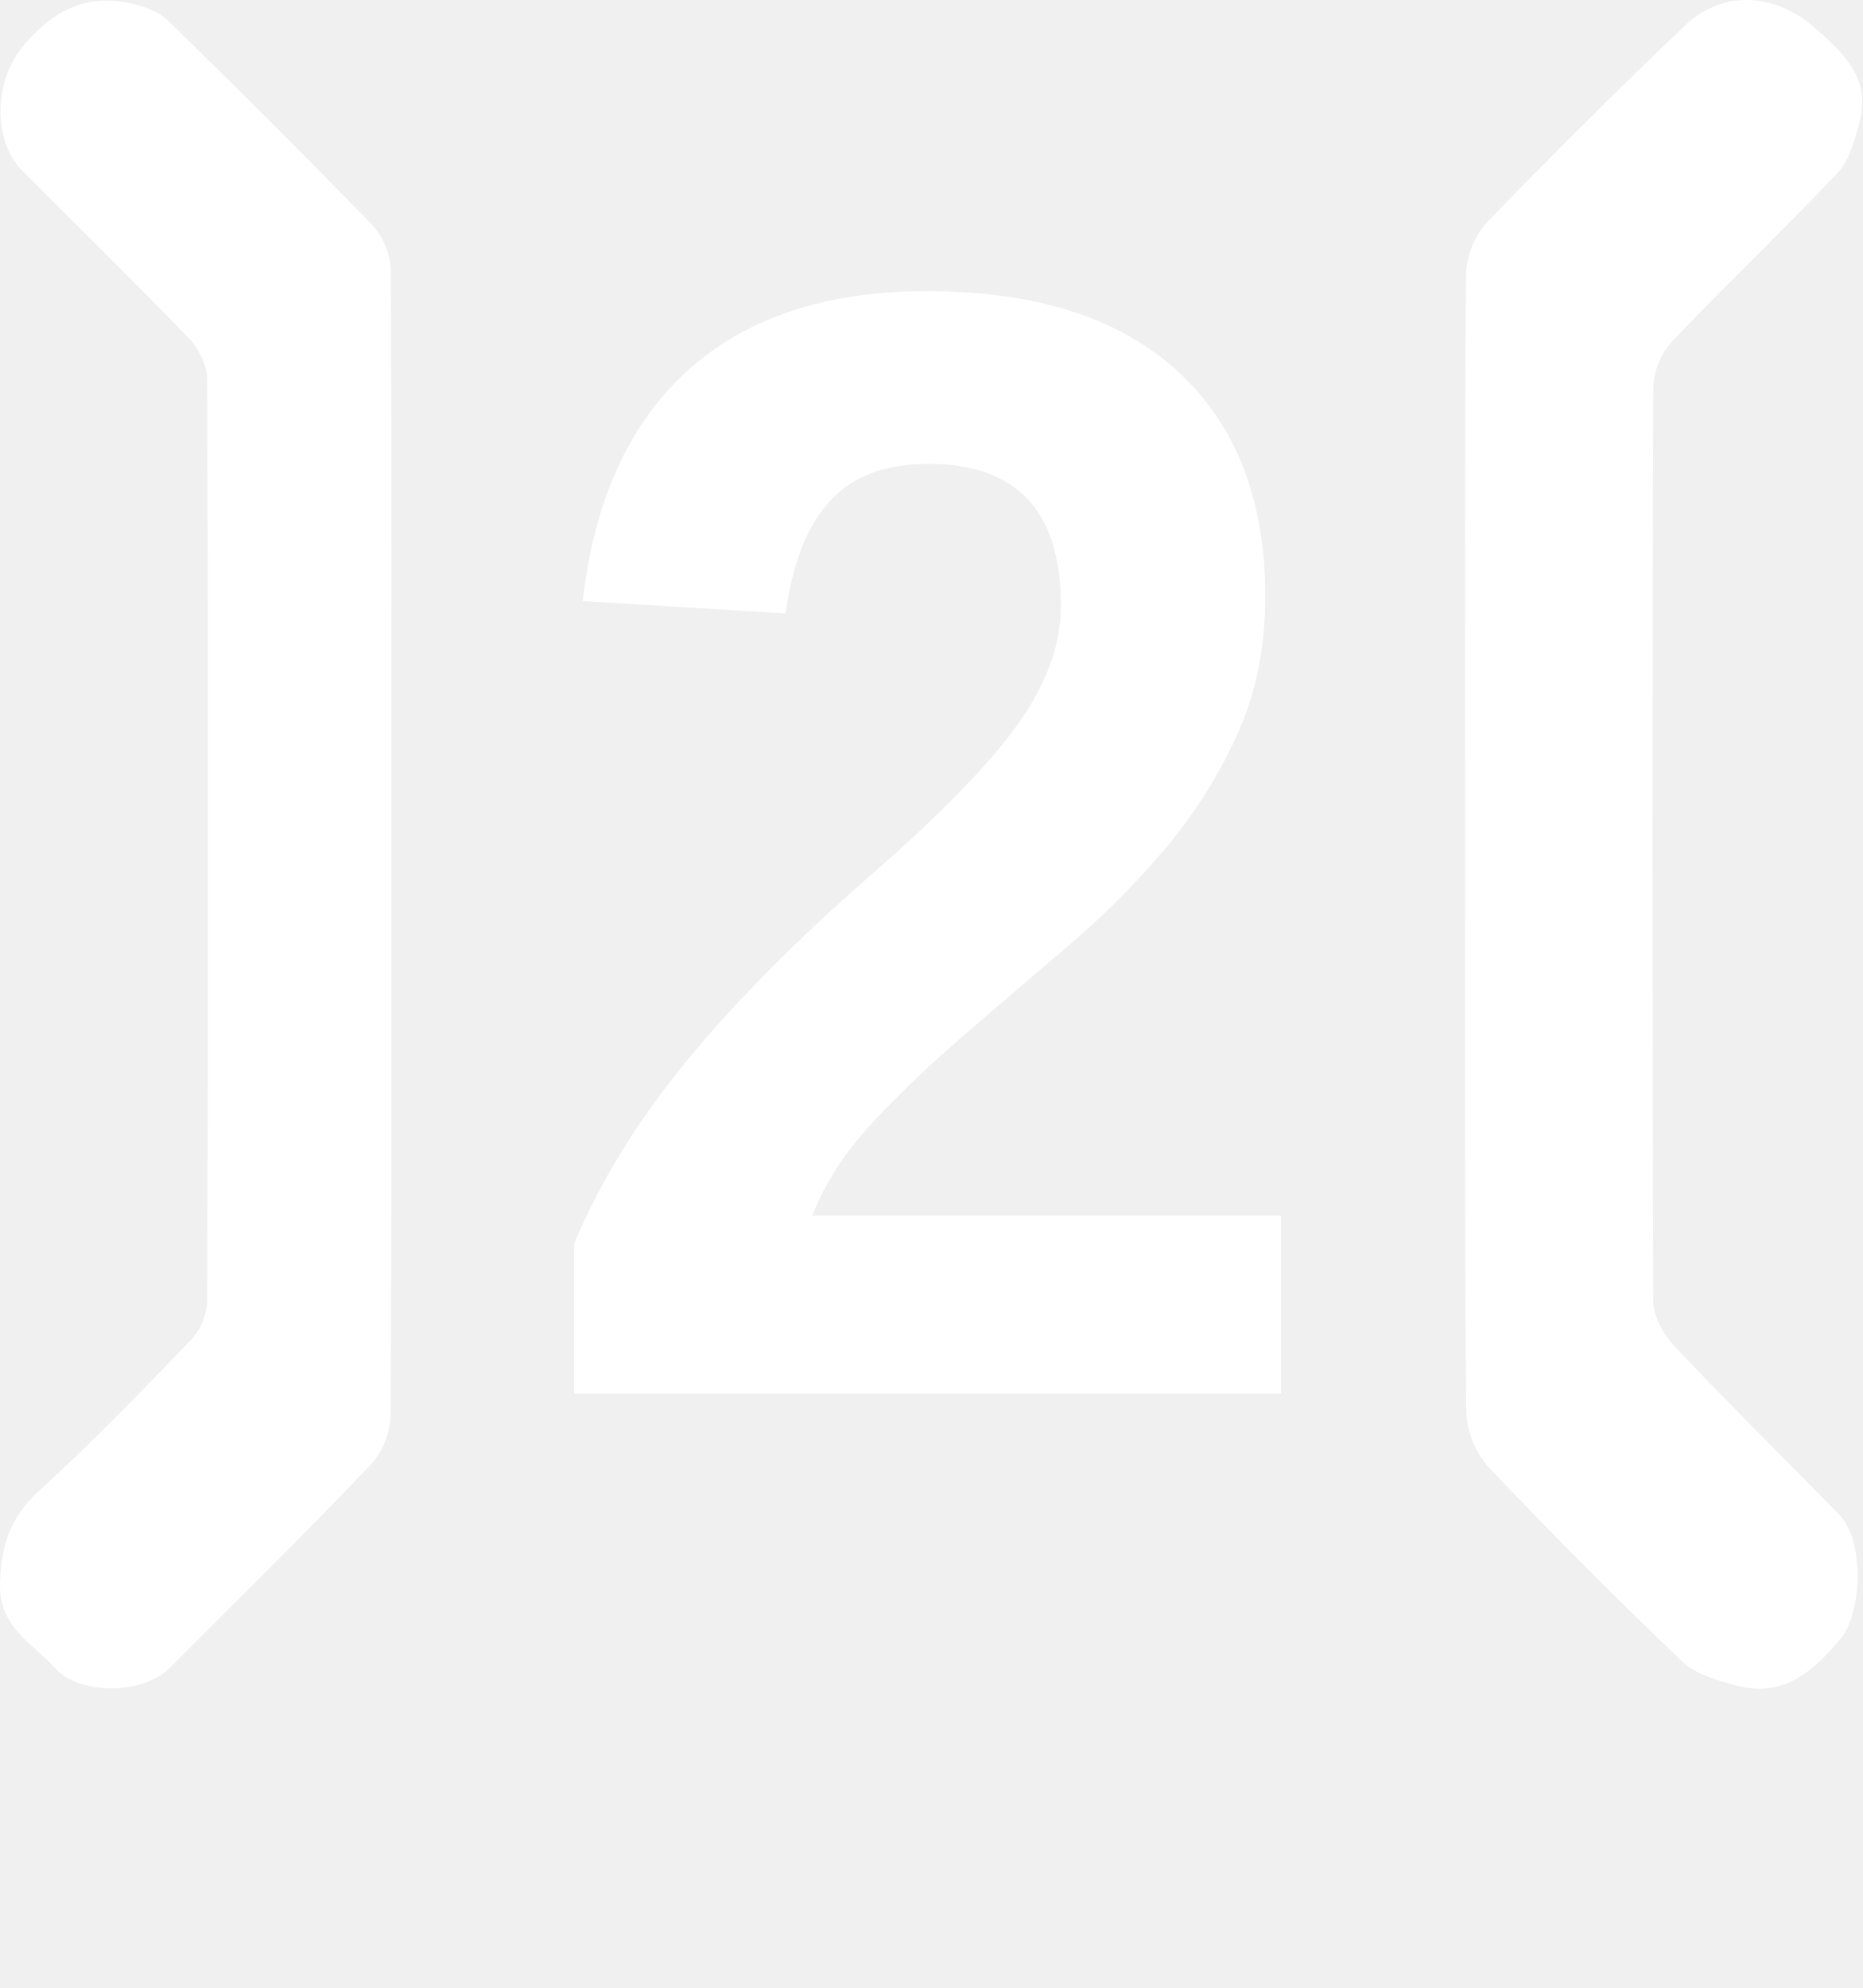
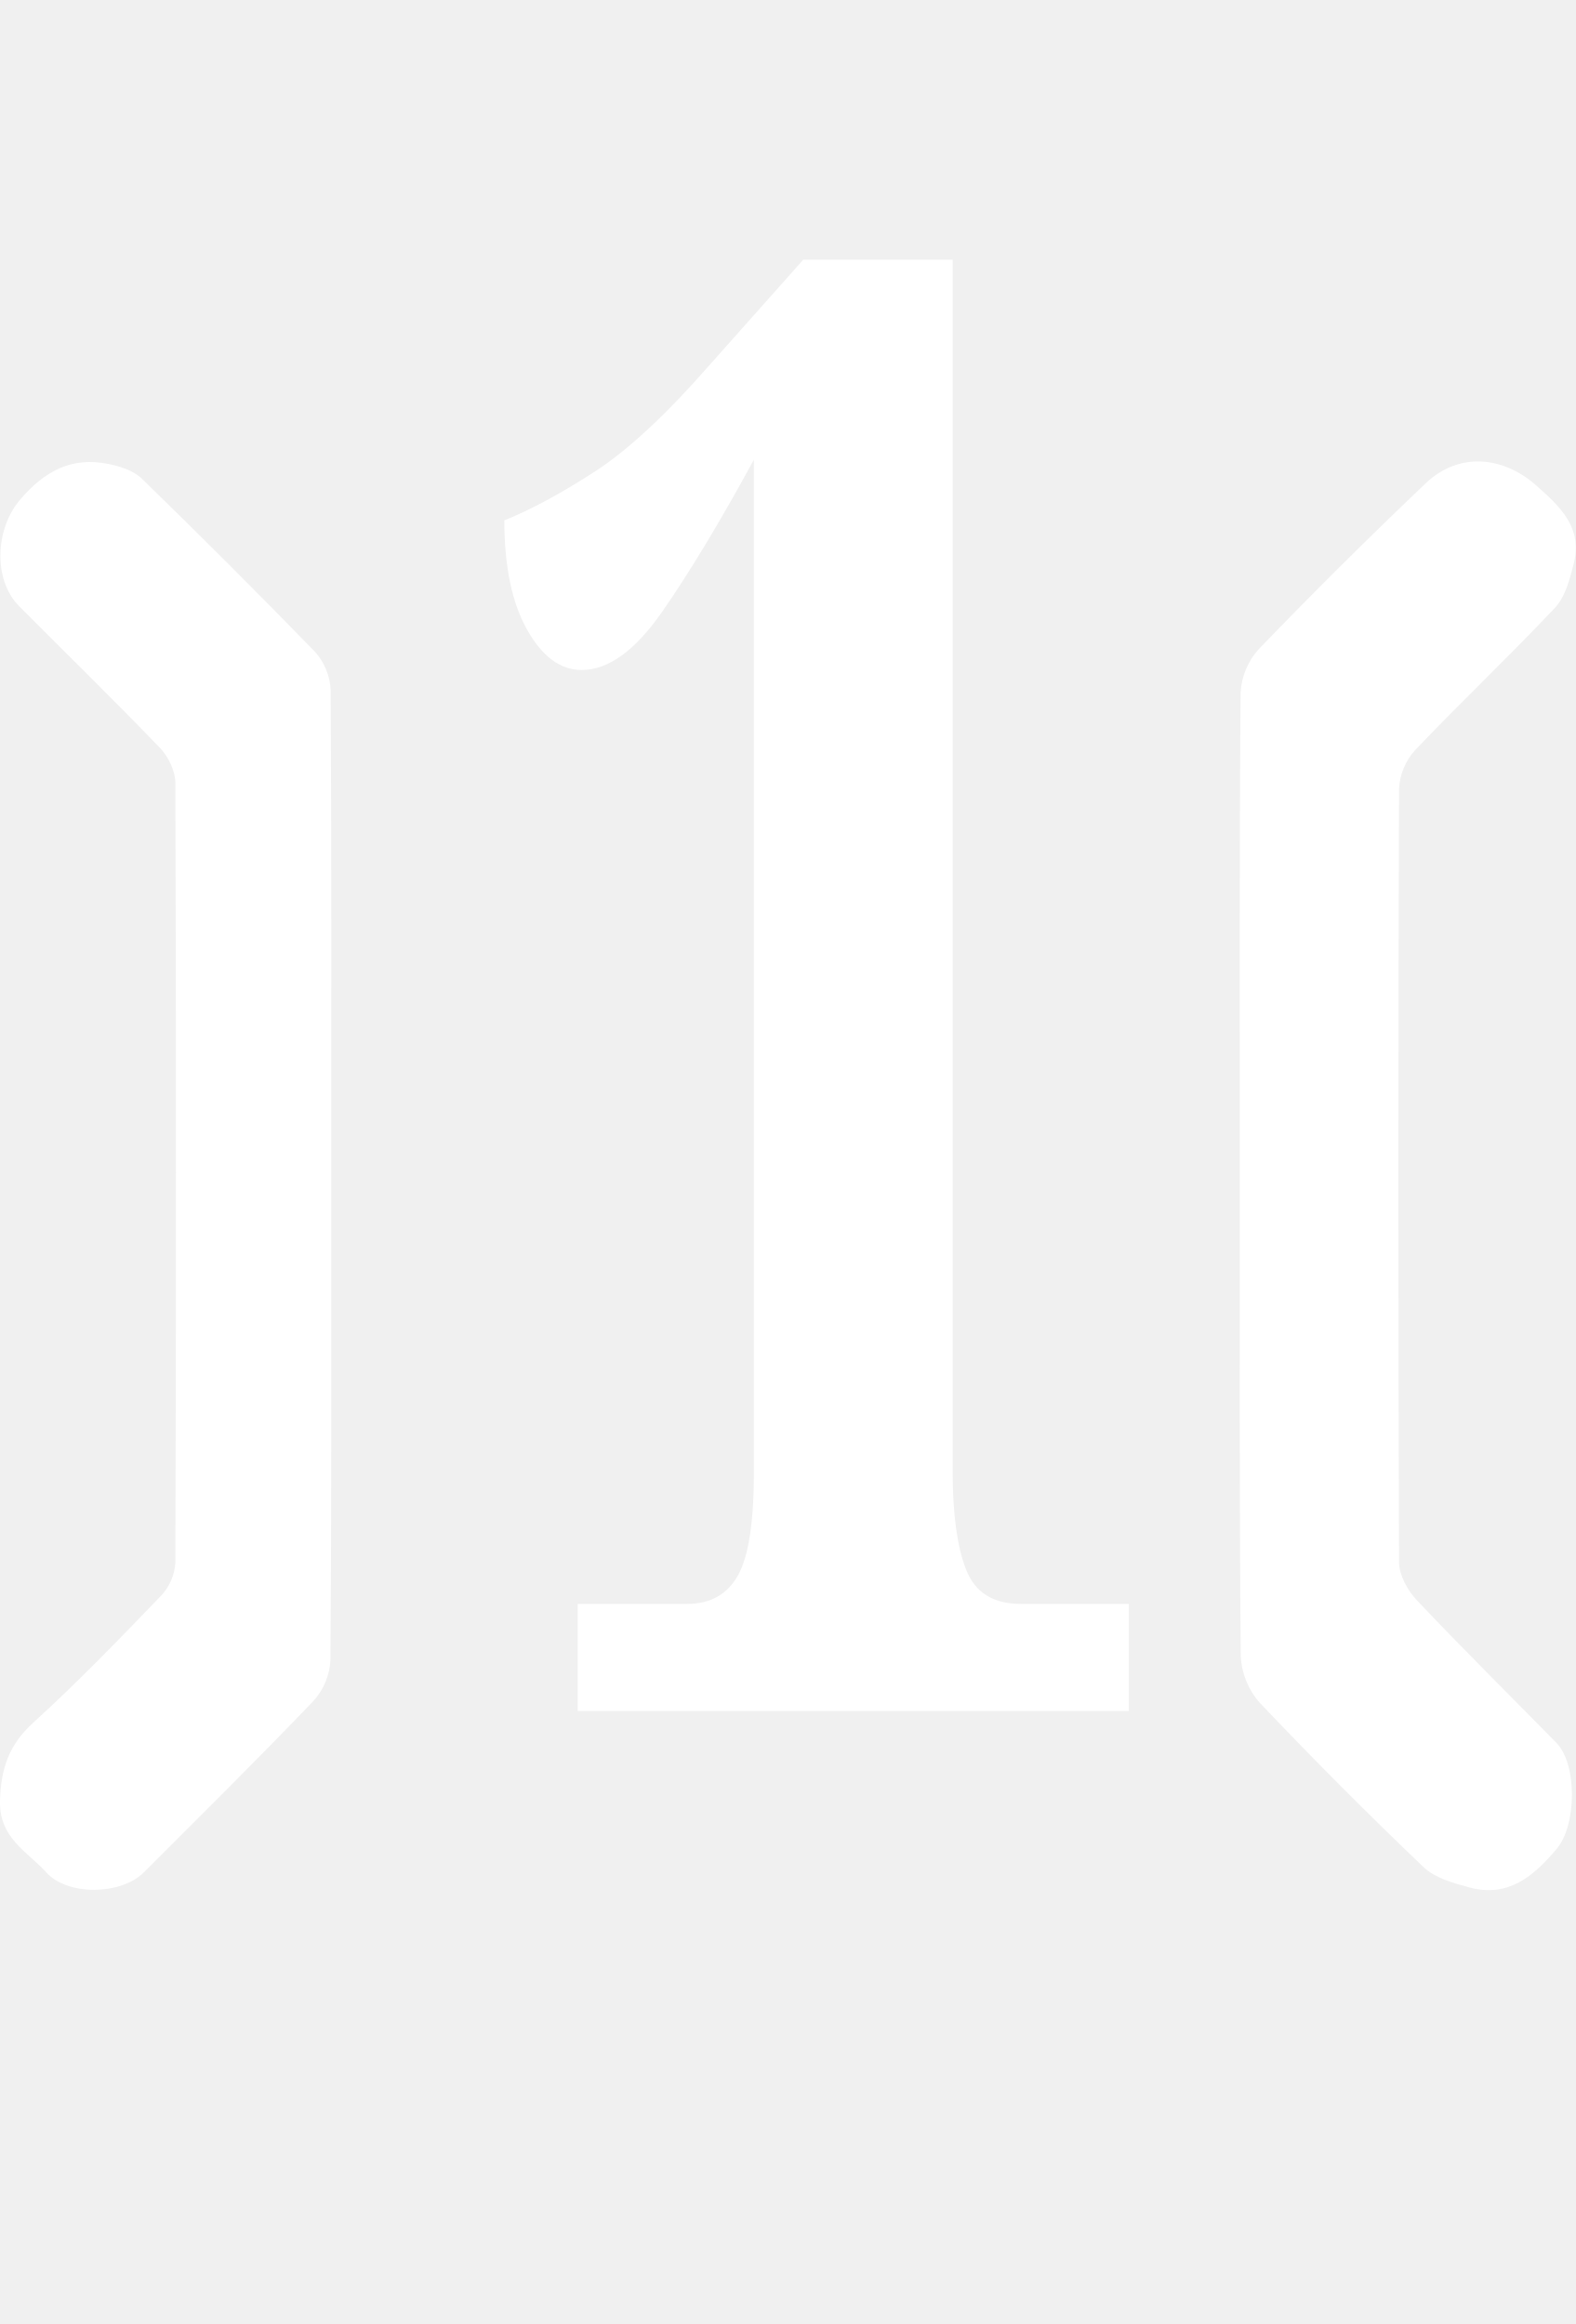
- <svg xmlns="http://www.w3.org/2000/svg" viewBox="0 0 572.3 610.9">
+ <svg xmlns="http://www.w3.org/2000/svg" viewBox="0 0 572.3 844.18">
  <defs>
-     <style>.cls-1,.cls-2{fill:#fff;}.cls-2{font-size:485.18px;font-family:Arial-BoldMT, Arial;font-weight:700;letter-spacing:-0.02em;}</style>
+     <style>.cls-1,.cls-2{fill:#fff;}.cls-2{font-size:734.29px;font-family:Georgia-Bold, Georgia;font-weight:700;letter-spacing:-0.02em;}</style>
  </defs>
  <g id="Calque_2" data-name="Calque 2">
    <g id="Calque_1-2" data-name="Calque 1">
-       <g id="Regul">
-         <path class="cls-1" d="M450.26,259.54c0-58.52-.18-117,.29-175.55a25.52,25.52,0,0,1,6.66-15.91q29.64-30.73,60.59-60.2c11.91-11.3,27.93-9.95,40.17.87,8.76,7.75,16.92,15.4,13.55,28.42-1.44,5.57-3.06,12-6.79,15.95-16.57,17.6-34.17,34.23-50.83,51.75a22.52,22.52,0,0,0-5.81,14q-.52,140.45,0,280.89c0,4.66,3.05,10.26,6.39,13.8,16.6,17.58,33.81,34.59,50.74,51.86,7.68,7.85,7.33,29.9.22,38.4-8.39,10-17.57,17.91-31.67,14.17-5.89-1.57-12.62-3.43-16.8-7.42q-30.45-29.1-59.46-59.68a27.4,27.4,0,0,1-6.9-17C450.07,375.81,450.27,317.68,450.26,259.54Z" />
-         <path class="cls-1" d="M120.29,259.64c0,58.5.15,117-.27,175.5a24,24,0,0,1-6.11,15c-20.21,21.13-41,41.67-61.7,62.37-8.22,8.24-27.68,8.59-35.39,0C9.91,504.83-.4,500.09,0,486.34.37,474.5,3.34,466.06,12.15,458c16.13-14.69,31.33-30.43,46.46-46.16a19.12,19.12,0,0,0,5.08-11.94q.42-141.57,0-283.14c0-4.32-2.55-9.6-5.62-12.79C41.3,86.58,24,69.72,6.94,52.54-2.65,42.86-1.67,24.43,7.21,14S26-1.87,39.43.9c4.21.86,9,2.39,12,5.25q31.88,31,62.86,62.86a22.32,22.32,0,0,1,5.8,14C120.43,141.86,120.3,200.75,120.29,259.64Z" />
-         <text class="cls-2" transform="translate(160.8 428.25) scale(0.93 1)">2</text>
+       <g id="AC">
+         <path class="cls-1" d="M450.26,427.18c0-58.52-.18-117,.29-175.55a25.52,25.52,0,0,1,6.66-15.91q29.64-30.74,60.59-60.2c11.91-11.3,27.93-10,40.17.87,8.76,7.75,16.92,15.4,13.55,28.42-1.44,5.57-3.06,12-6.79,15.95-16.57,17.6-34.17,34.23-50.83,51.75a22.52,22.52,0,0,0-5.81,14q-.52,140.45,0,280.89c0,4.66,3.05,10.26,6.39,13.8,16.6,17.58,33.81,34.59,50.74,51.86,7.68,7.85,7.33,29.89.22,38.4-8.39,10-17.57,17.91-31.67,14.17-5.89-1.57-12.62-3.43-16.8-7.42q-30.45-29.1-59.46-59.68a27.4,27.4,0,0,1-6.9-17C450.07,543.45,450.27,485.31,450.26,427.18Z" />
+         <path class="cls-1" d="M120.29,427.28c0,58.5.15,117-.27,175.5a24,24,0,0,1-6.11,15c-20.21,21.13-41,41.67-61.7,62.37-8.22,8.24-27.68,8.58-35.39,0C9.91,672.47-.4,667.73,0,654c.36-11.84,3.33-20.28,12.14-28.31C28.28,611,43.48,595.24,58.61,579.51a19.12,19.12,0,0,0,5.08-11.94q.42-141.57,0-283.14c0-4.32-2.55-9.6-5.62-12.79C41.3,254.21,24,237.36,6.94,220.18c-9.59-9.68-8.61-28.11.27-38.57S26,165.77,39.43,168.54c4.21.86,9,2.39,12,5.25q31.88,31,62.86,62.86a22.32,22.32,0,0,1,5.8,14C120.43,309.5,120.3,368.39,120.29,427.28Z" />
+         <text class="cls-2" transform="translate(162.8 621.53) scale(0.66 1)">1</text>
      </g>
    </g>
  </g>
</svg>
